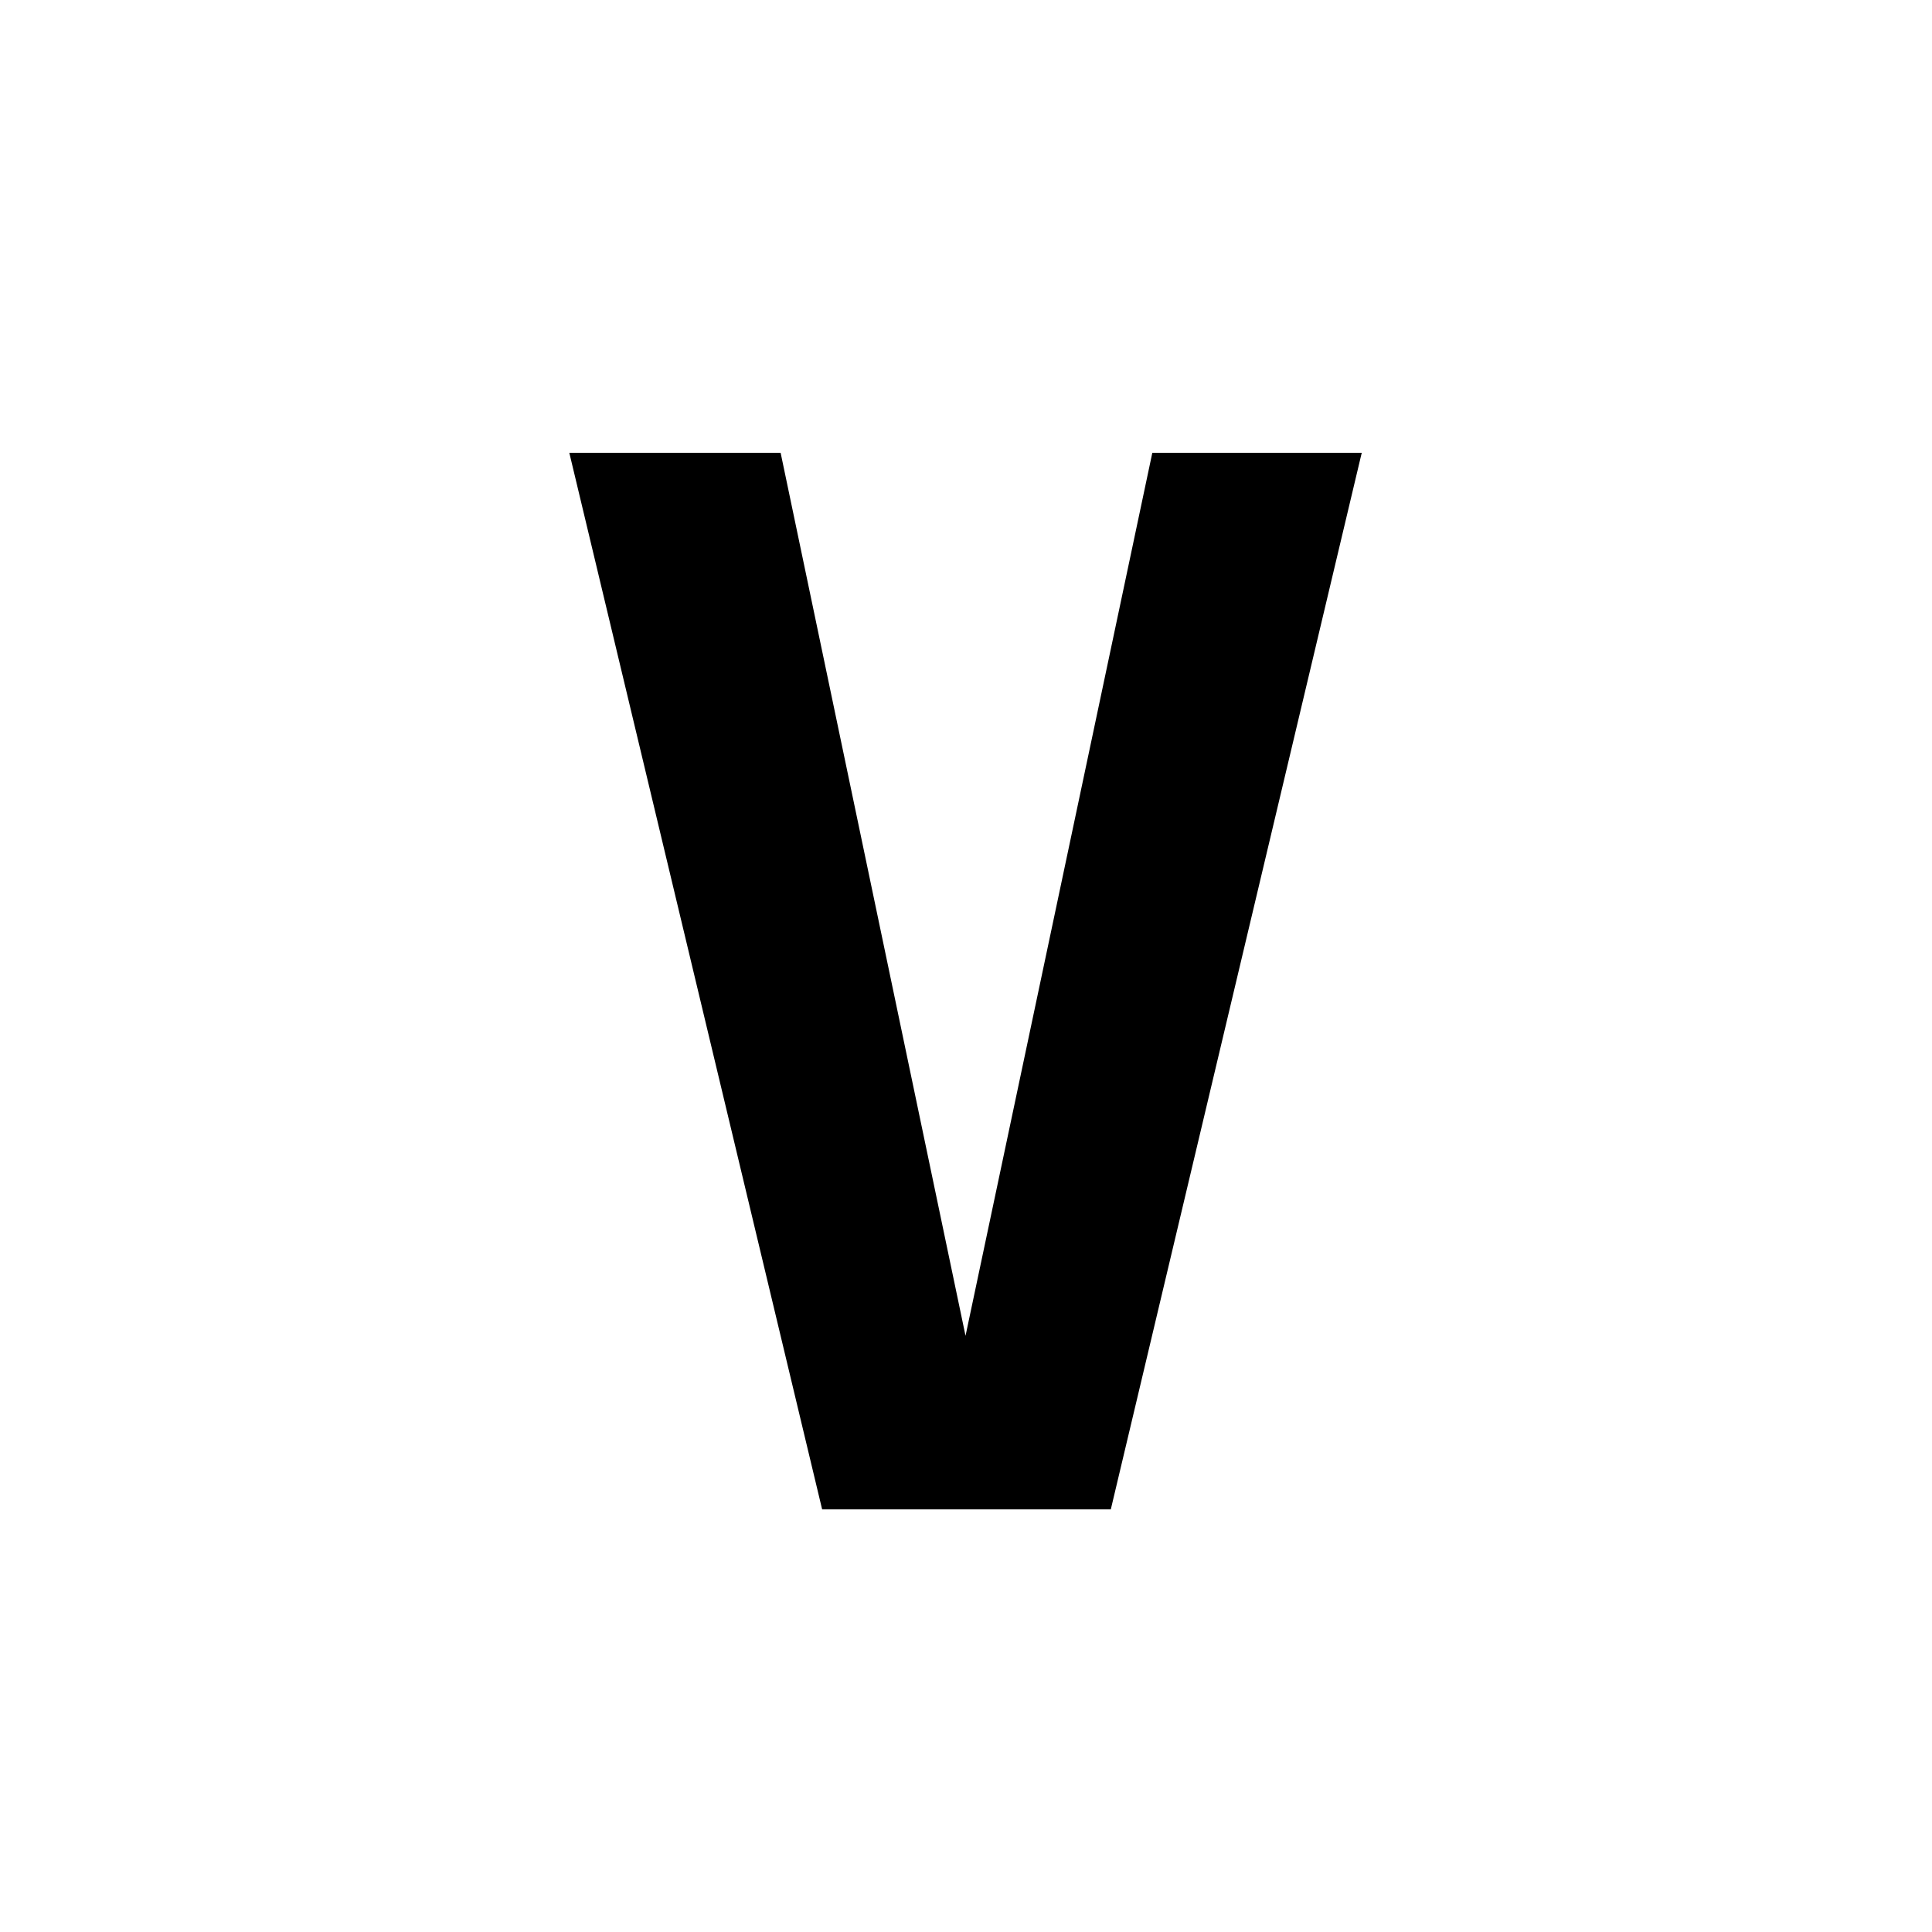
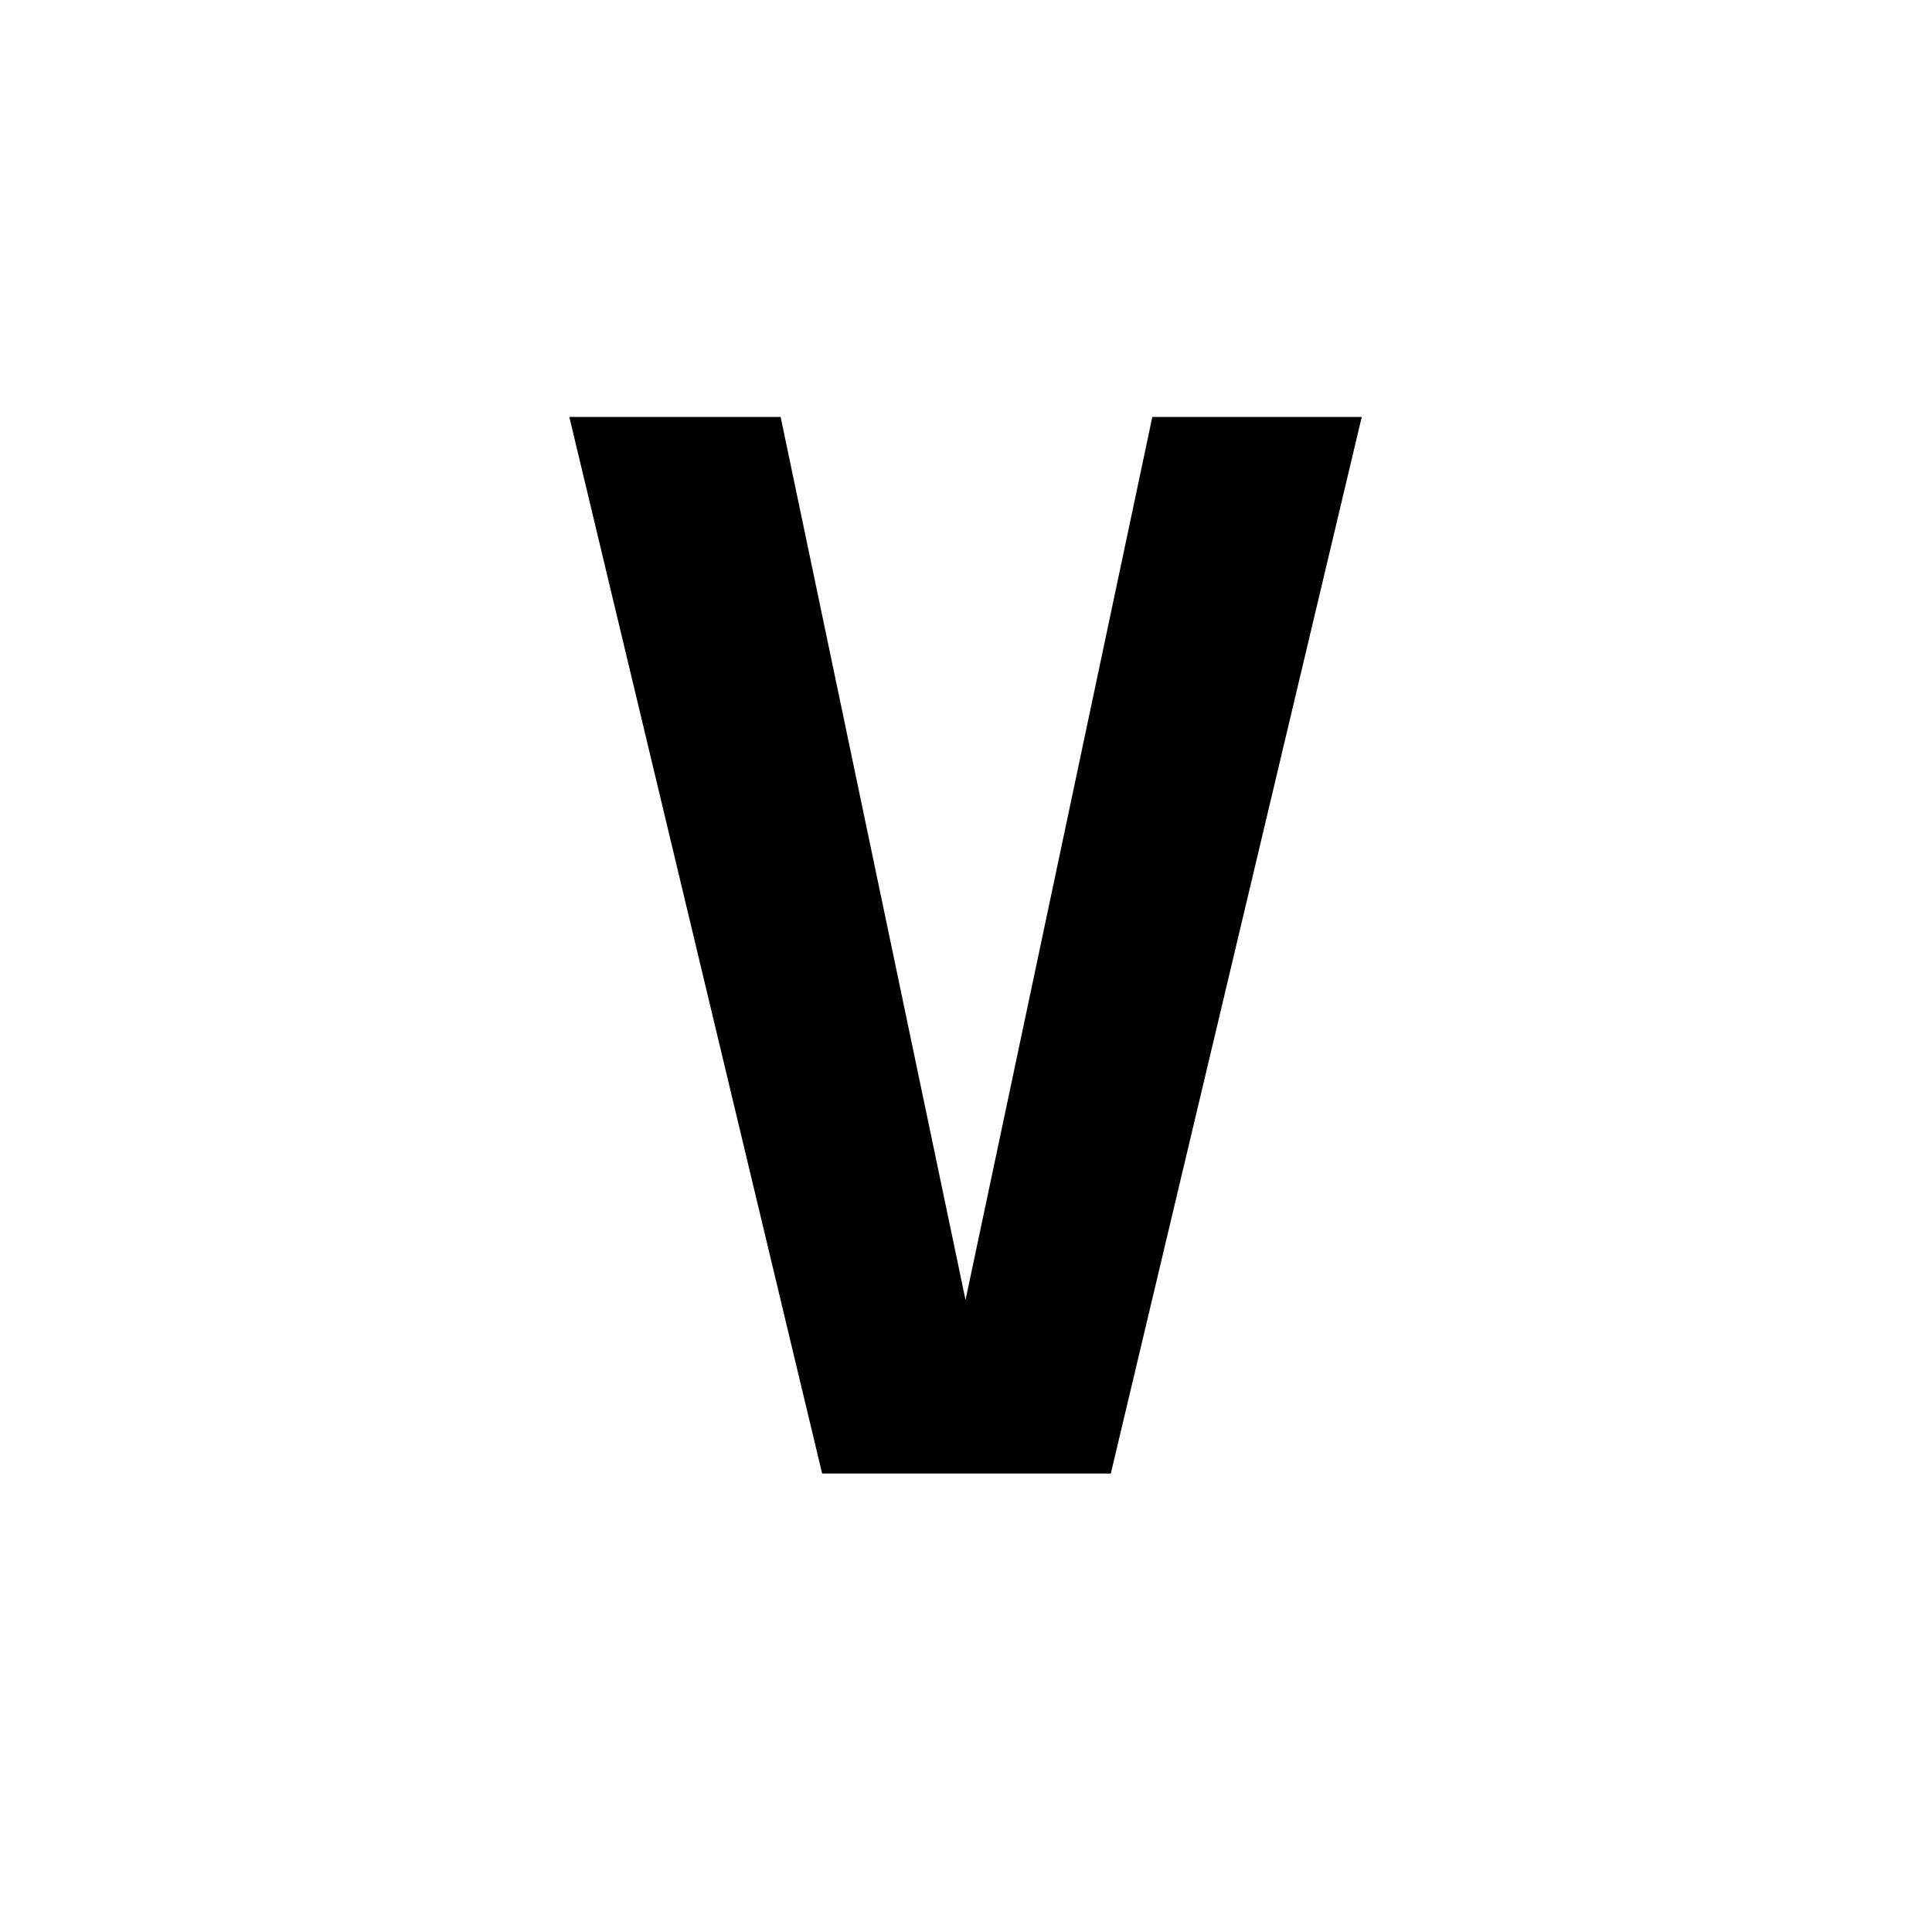
<svg xmlns="http://www.w3.org/2000/svg" viewBox="0 0 16 16" fill="currentColor">
-   <text x="8" y="12.5" text-anchor="middle" font-family="ui-monospace, SFMono-Regular, Menlo, monospace" font-size="12" font-weight="700">V</text>
+   <text x="8" y="8" dy="0.35em" text-anchor="middle" font-family="ui-monospace, SFMono-Regular, Menlo, monospace" font-size="12" font-weight="700">V</text>
</svg>
